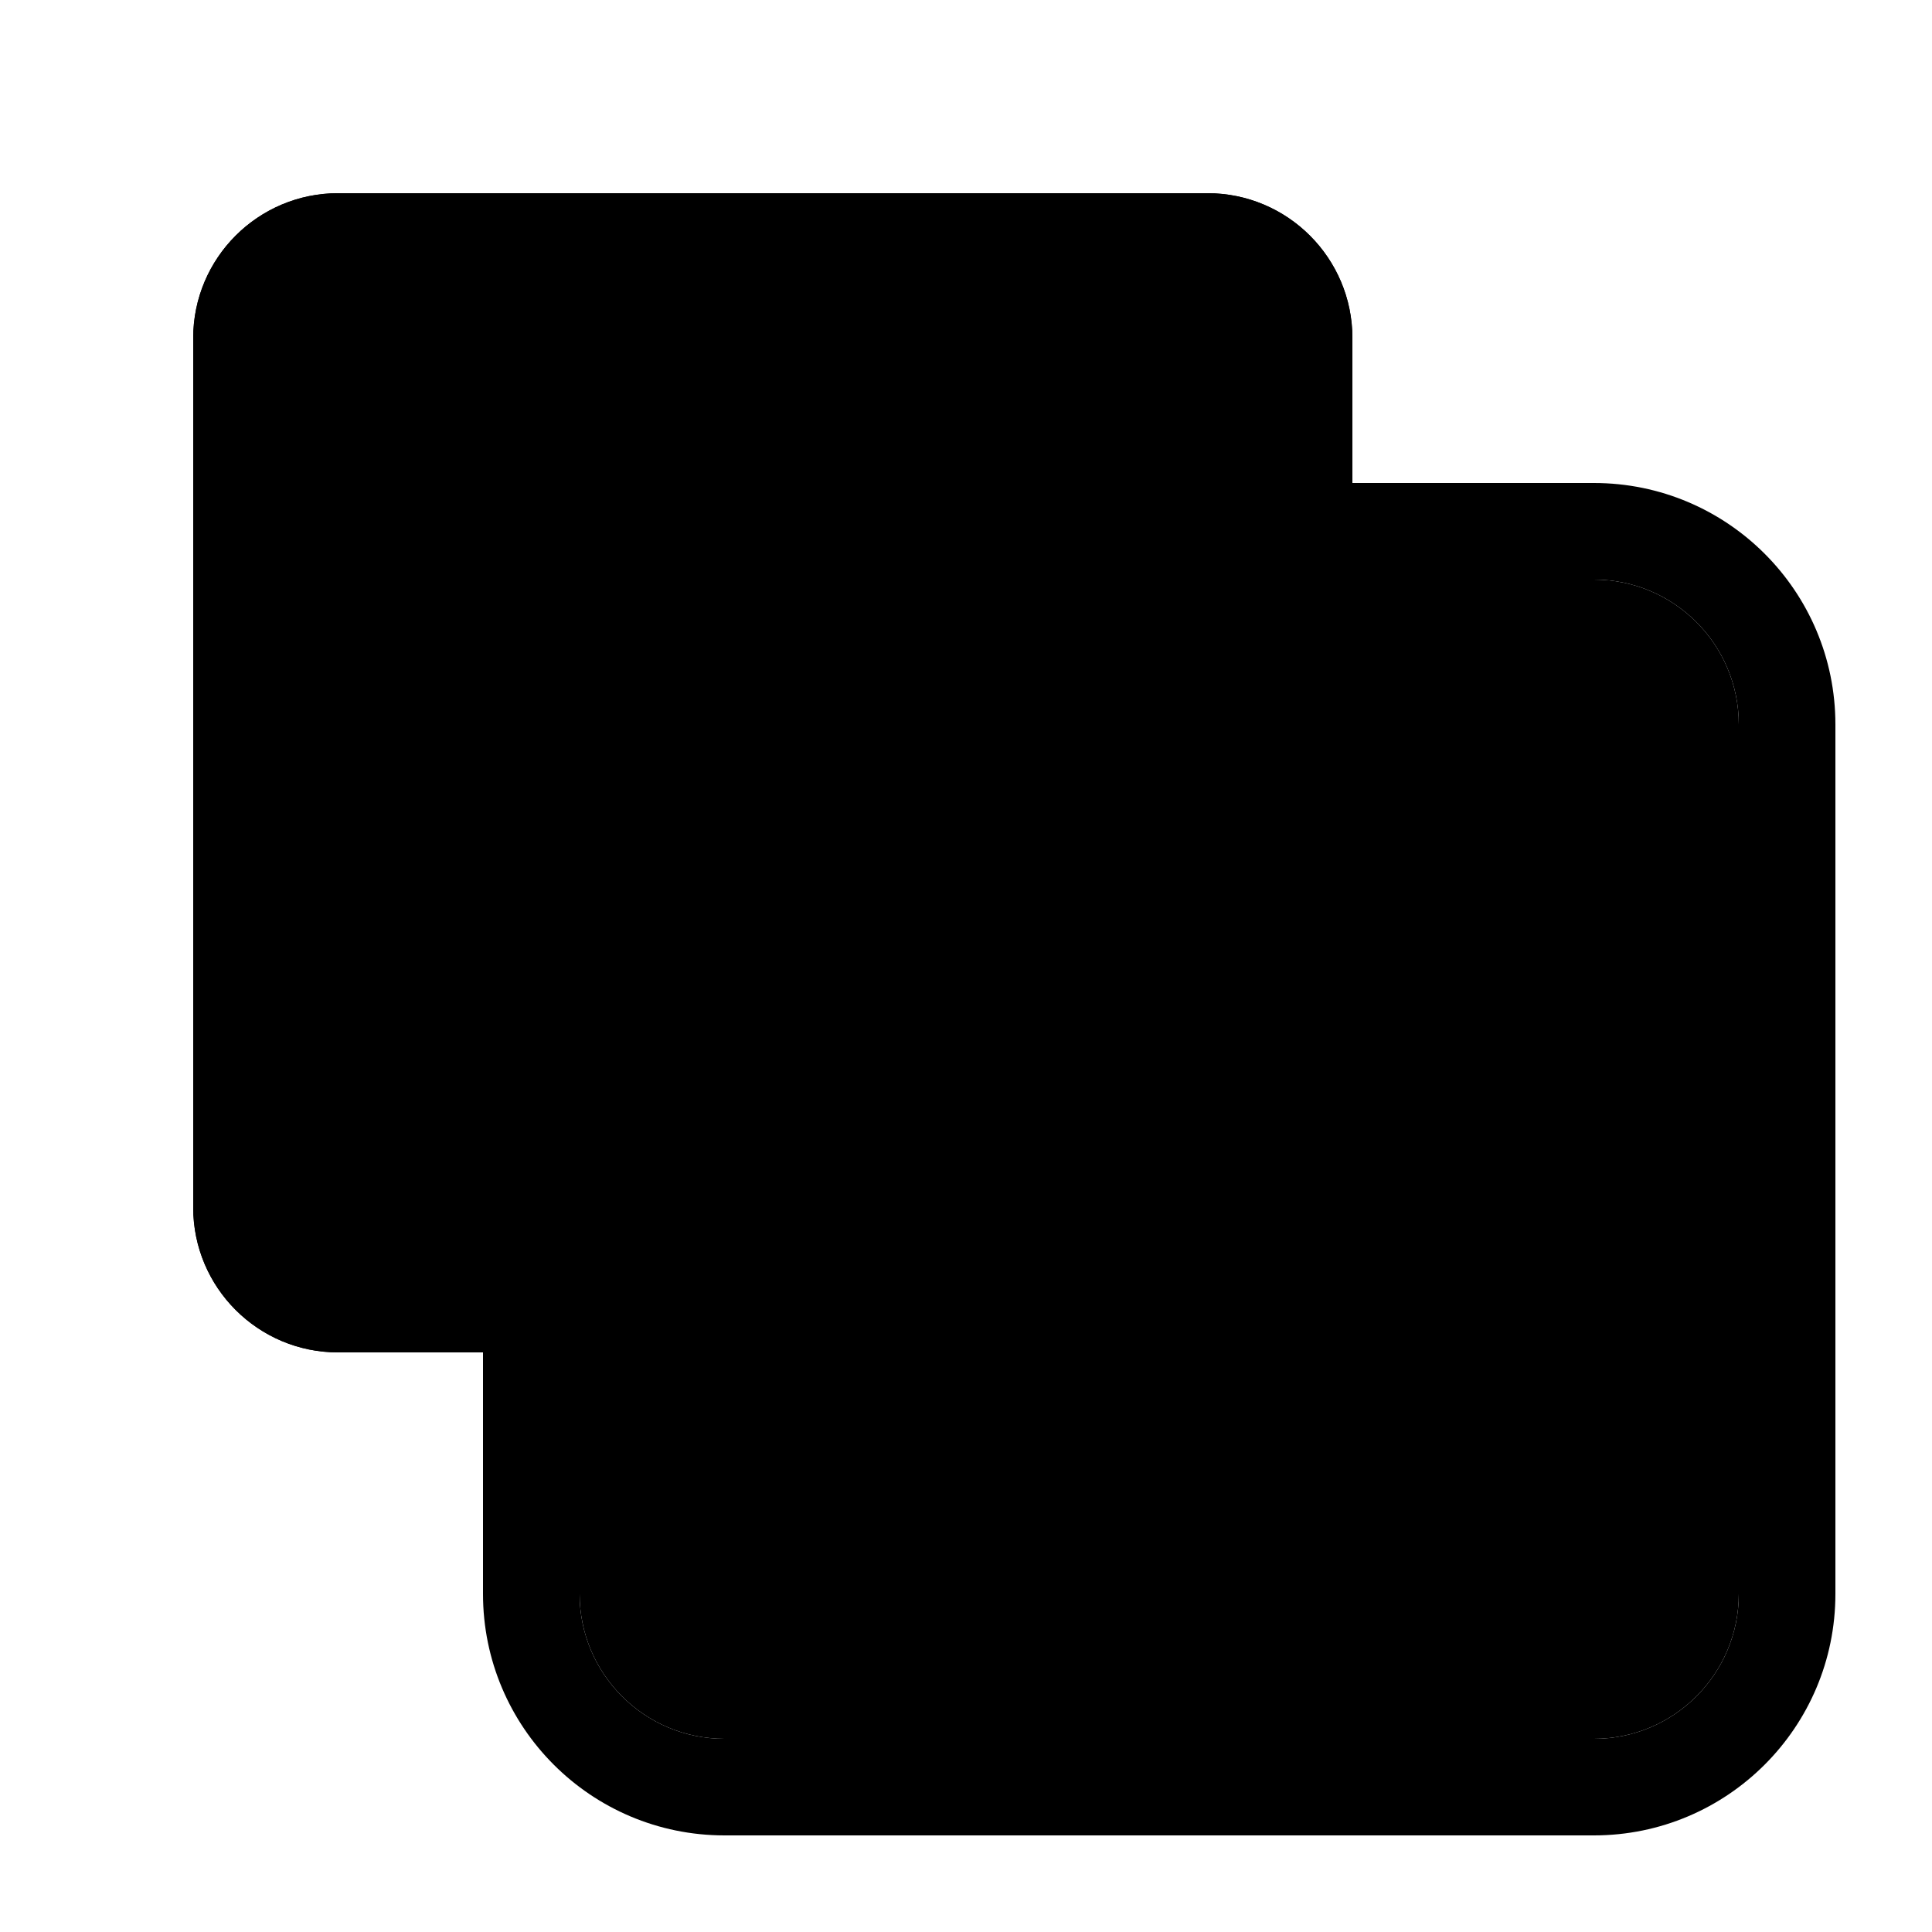
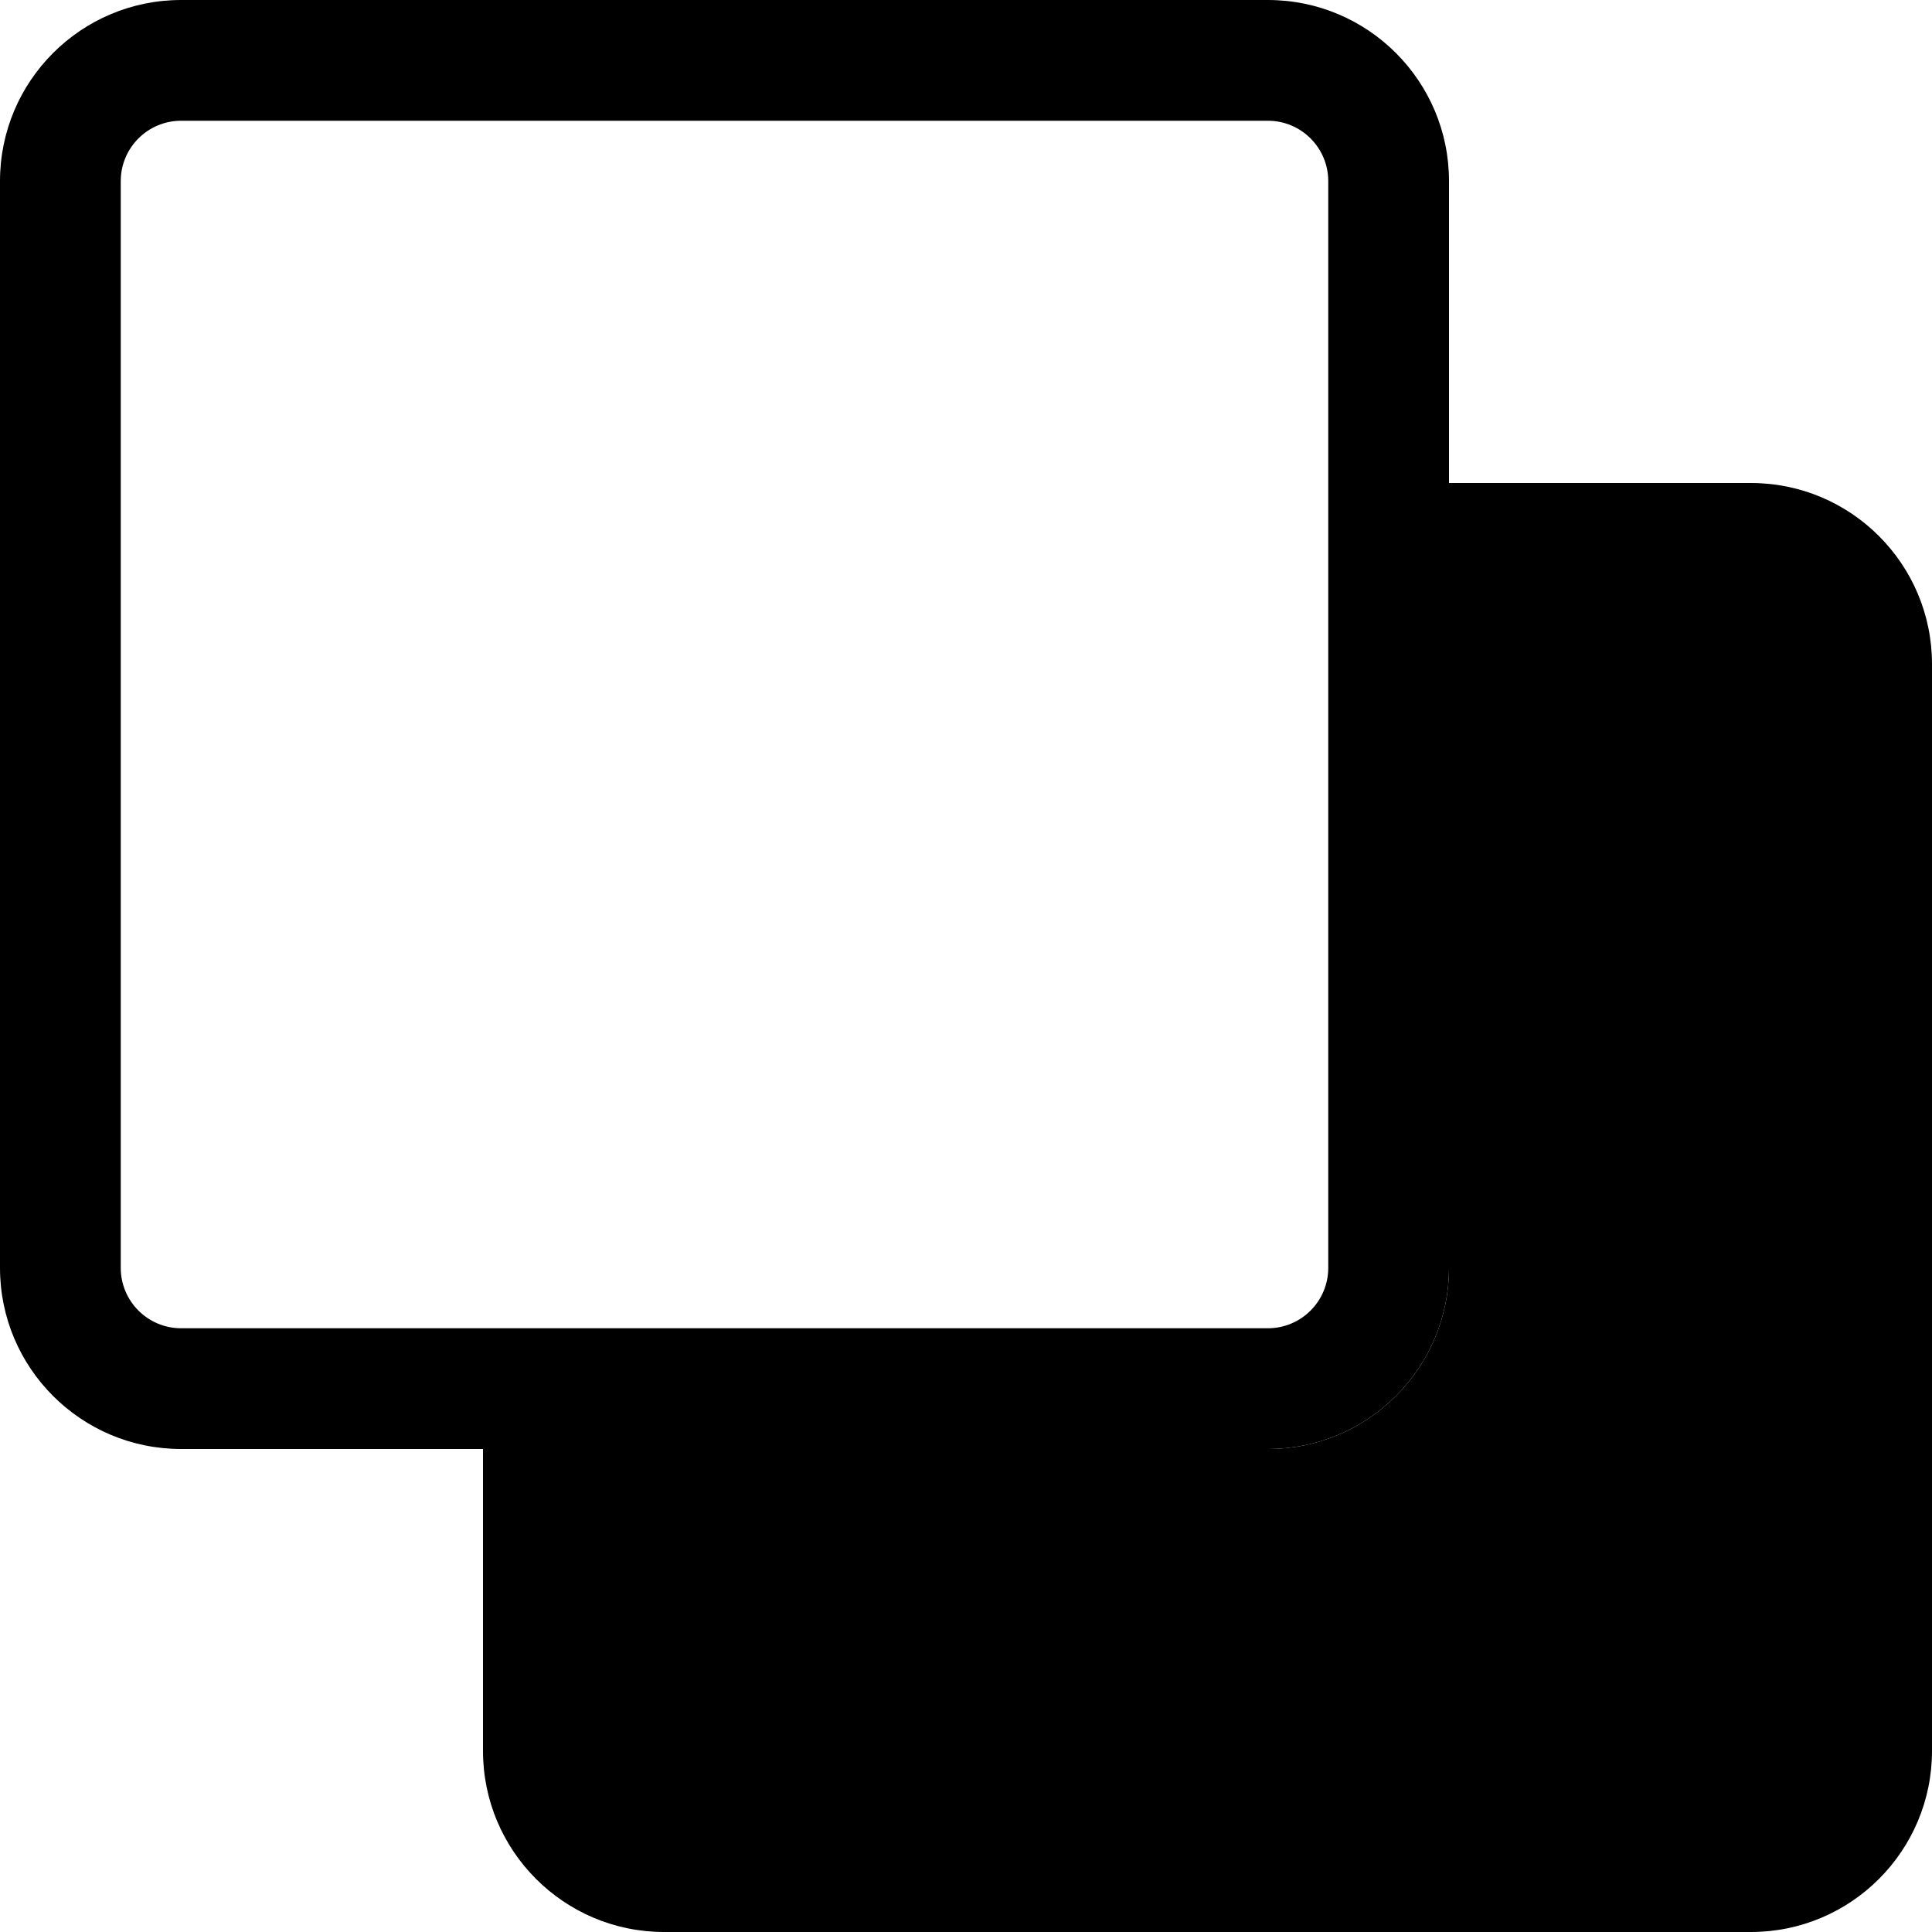
- <svg xmlns="http://www.w3.org/2000/svg" class="bi bi-subtract" width="1em" height="1em" viewBox="0 0 20 20" fill="currentColor">
-   <path d="M6 7.5A1.5 1.5 0 017.5 6h9A1.5 1.5 0 0118 7.5v9a1.5 1.5 0 01-1.5 1.5h-9A1.5 1.5 0 016 16.5v-9z" />
-   <path fill-rule="evenodd" d="M7.5 5h9A2.5 2.5 0 0119 7.5v9a2.5 2.5 0 01-2.5 2.5h-9A2.5 2.5 0 015 16.5v-9A2.5 2.5 0 017.5 5zm0 1A1.5 1.5 0 006 7.5v9A1.5 1.5 0 007.5 18h9a1.5 1.5 0 001.5-1.5v-9A1.5 1.5 0 0016.5 6h-9z" clip-rule="evenodd" />
-   <path d="M2 3.5A1.5 1.5 0 013.5 2h9A1.5 1.5 0 0114 3.5v9a1.5 1.5 0 01-1.5 1.5h-9A1.5 1.5 0 012 12.5v-9z" />
-   <path fill-rule="evenodd" d="M12.5 3h-9a.5.5 0 00-.5.5v9a.5.5 0 00.5.5h9a.5.5 0 00.5-.5v-9a.5.5 0 00-.5-.5zm-9-1A1.5 1.5 0 002 3.5v9A1.5 1.5 0 003.5 14h9a1.5 1.5 0 001.5-1.5v-9A1.5 1.5 0 0012.5 2h-9z" clip-rule="evenodd" />
+ <svg xmlns="http://www.w3.org/2000/svg" class="bi bi-subtract" width="1em" height="1em" viewBox="0 0 16 16" fill="currentColor">
+   <path d="M4 12v2.5A1.5 1.5 0 005.5 16h9a1.5 1.5 0 001.5-1.5v-9A1.5 1.5 0 0014.5 4H12v6.5a1.5 1.5 0 01-1.5 1.5H4z" />
+   <path fill-rule="evenodd" d="M10.5 1h-9a.5.5 0 00-.5.5v9a.5.5 0 00.5.5h9a.5.5 0 00.5-.5v-9a.5.5 0 00-.5-.5zm-9-1A1.5 1.5 0 000 1.5v9A1.5 1.5 0 001.5 12h9a1.5 1.5 0 001.5-1.5v-9A1.5 1.5 0 0010.5 0h-9z" clip-rule="evenodd" />
</svg>
